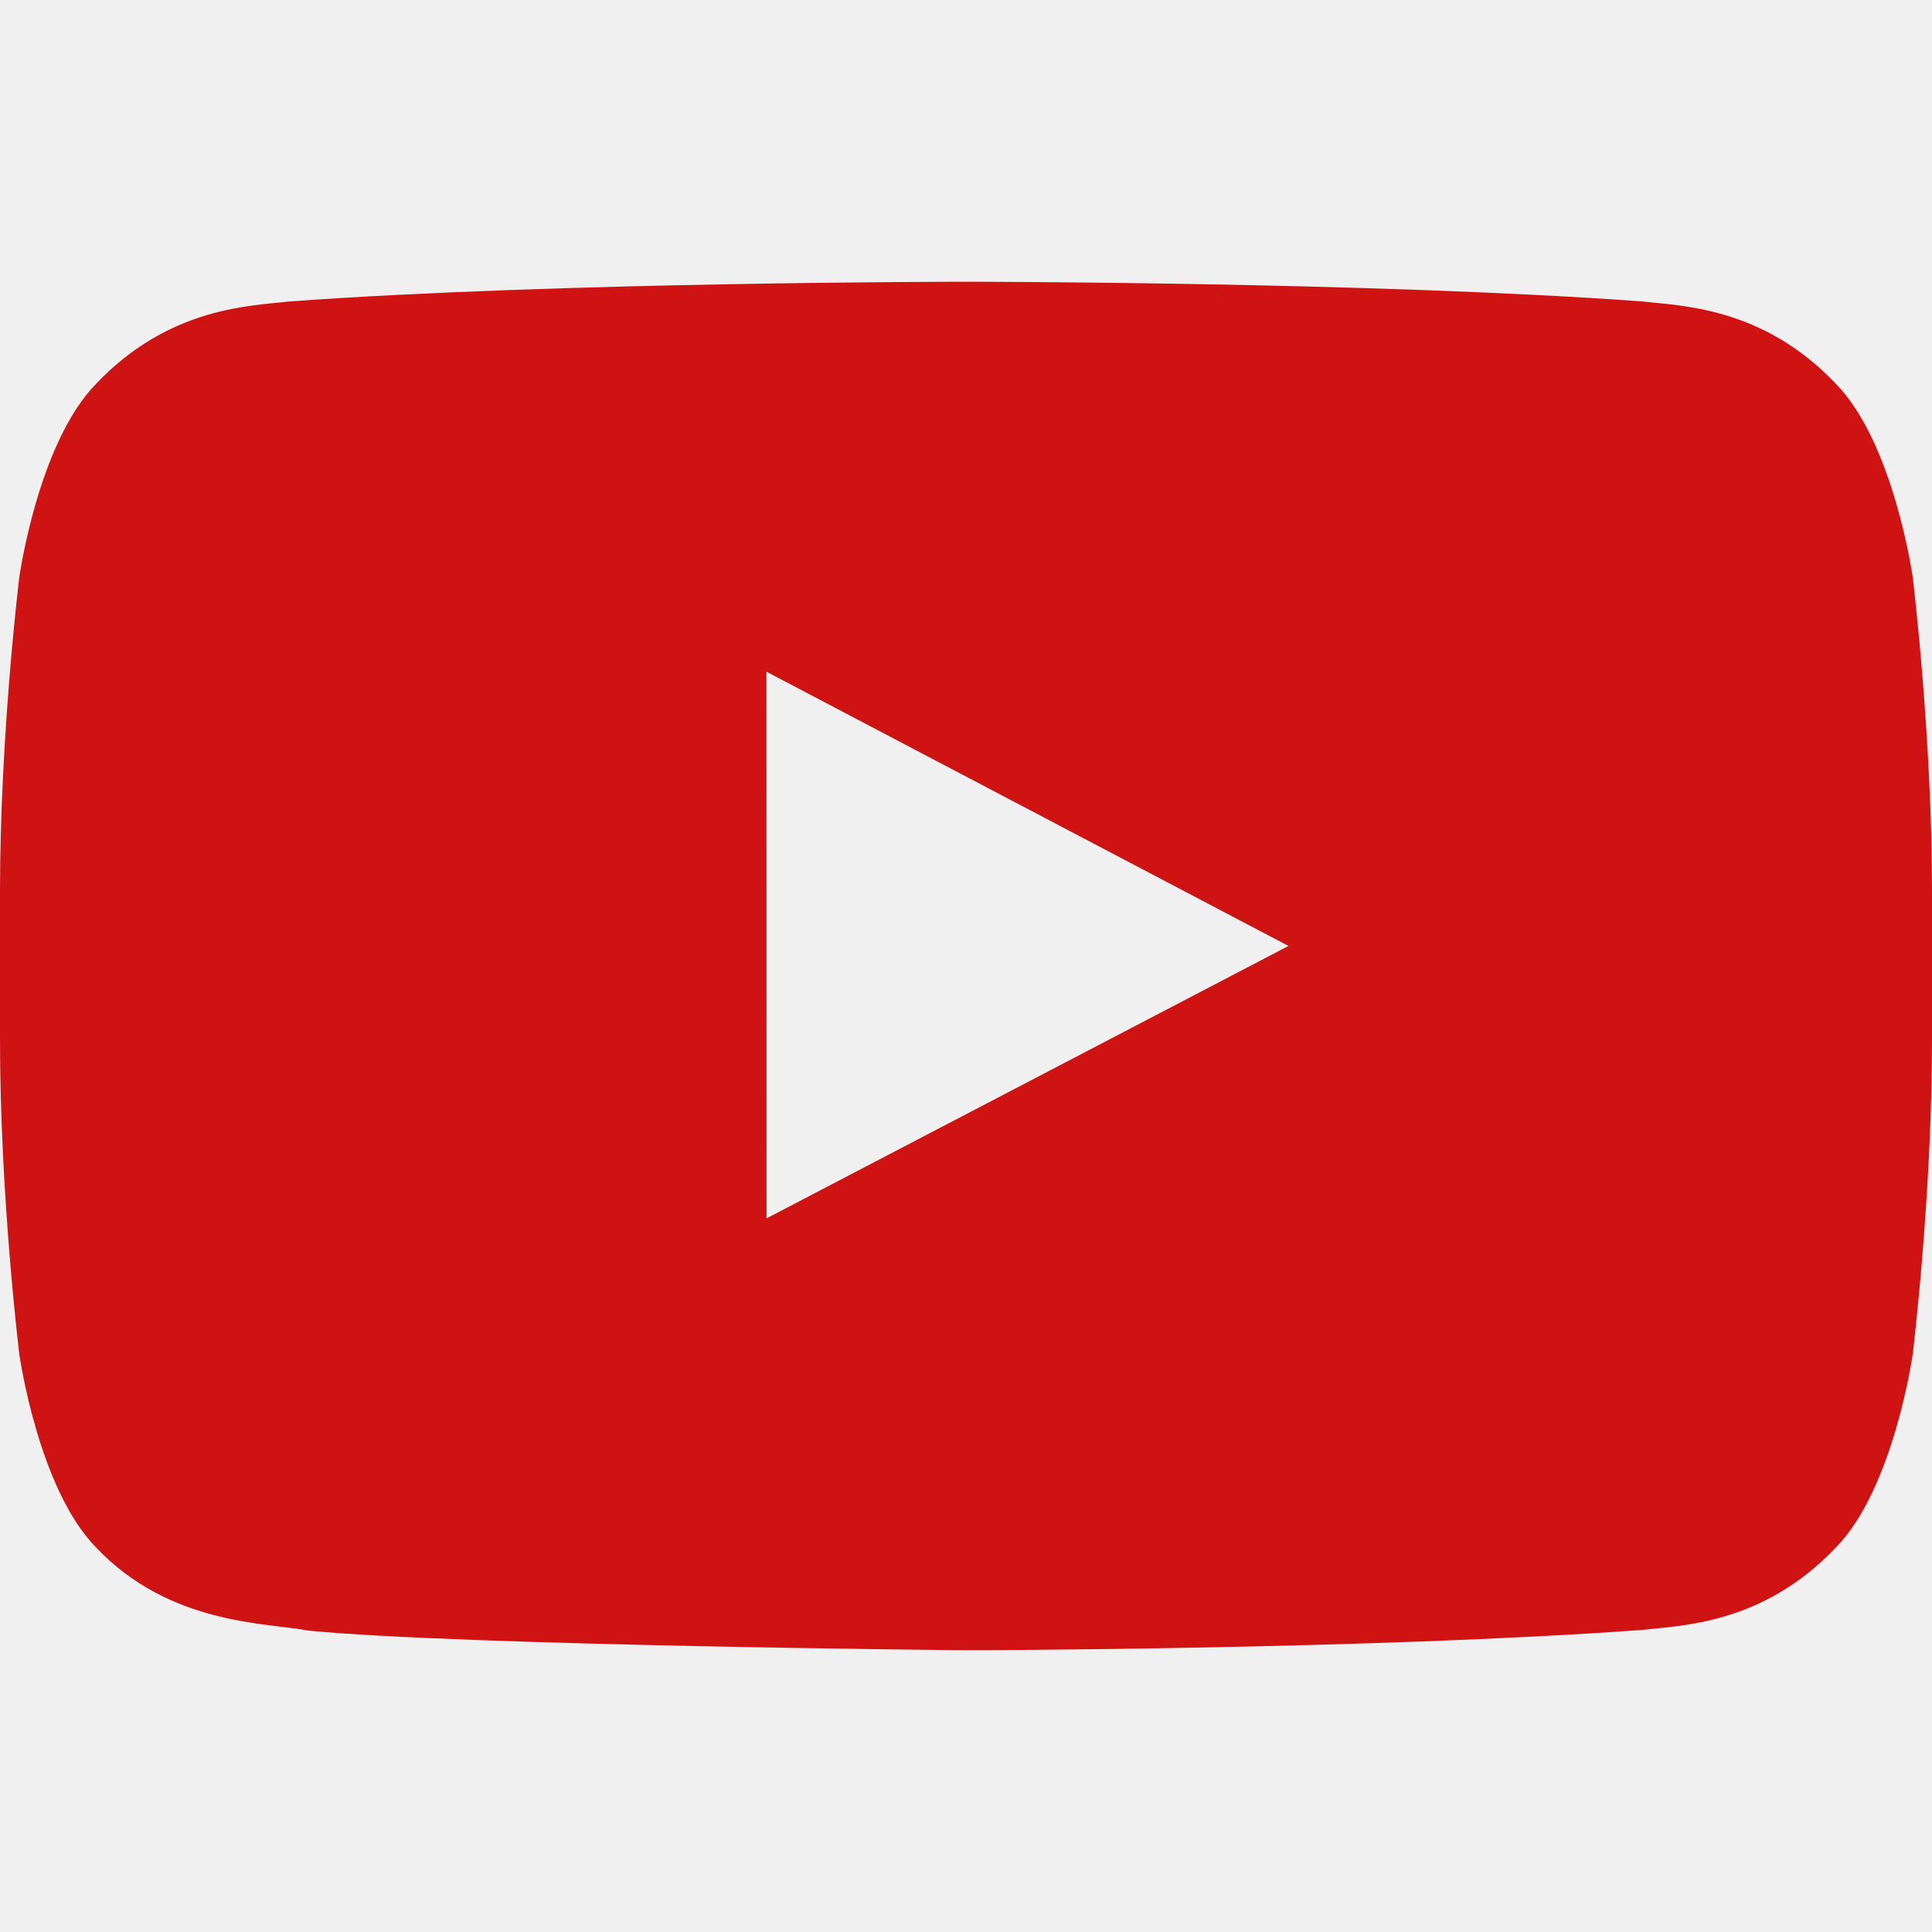
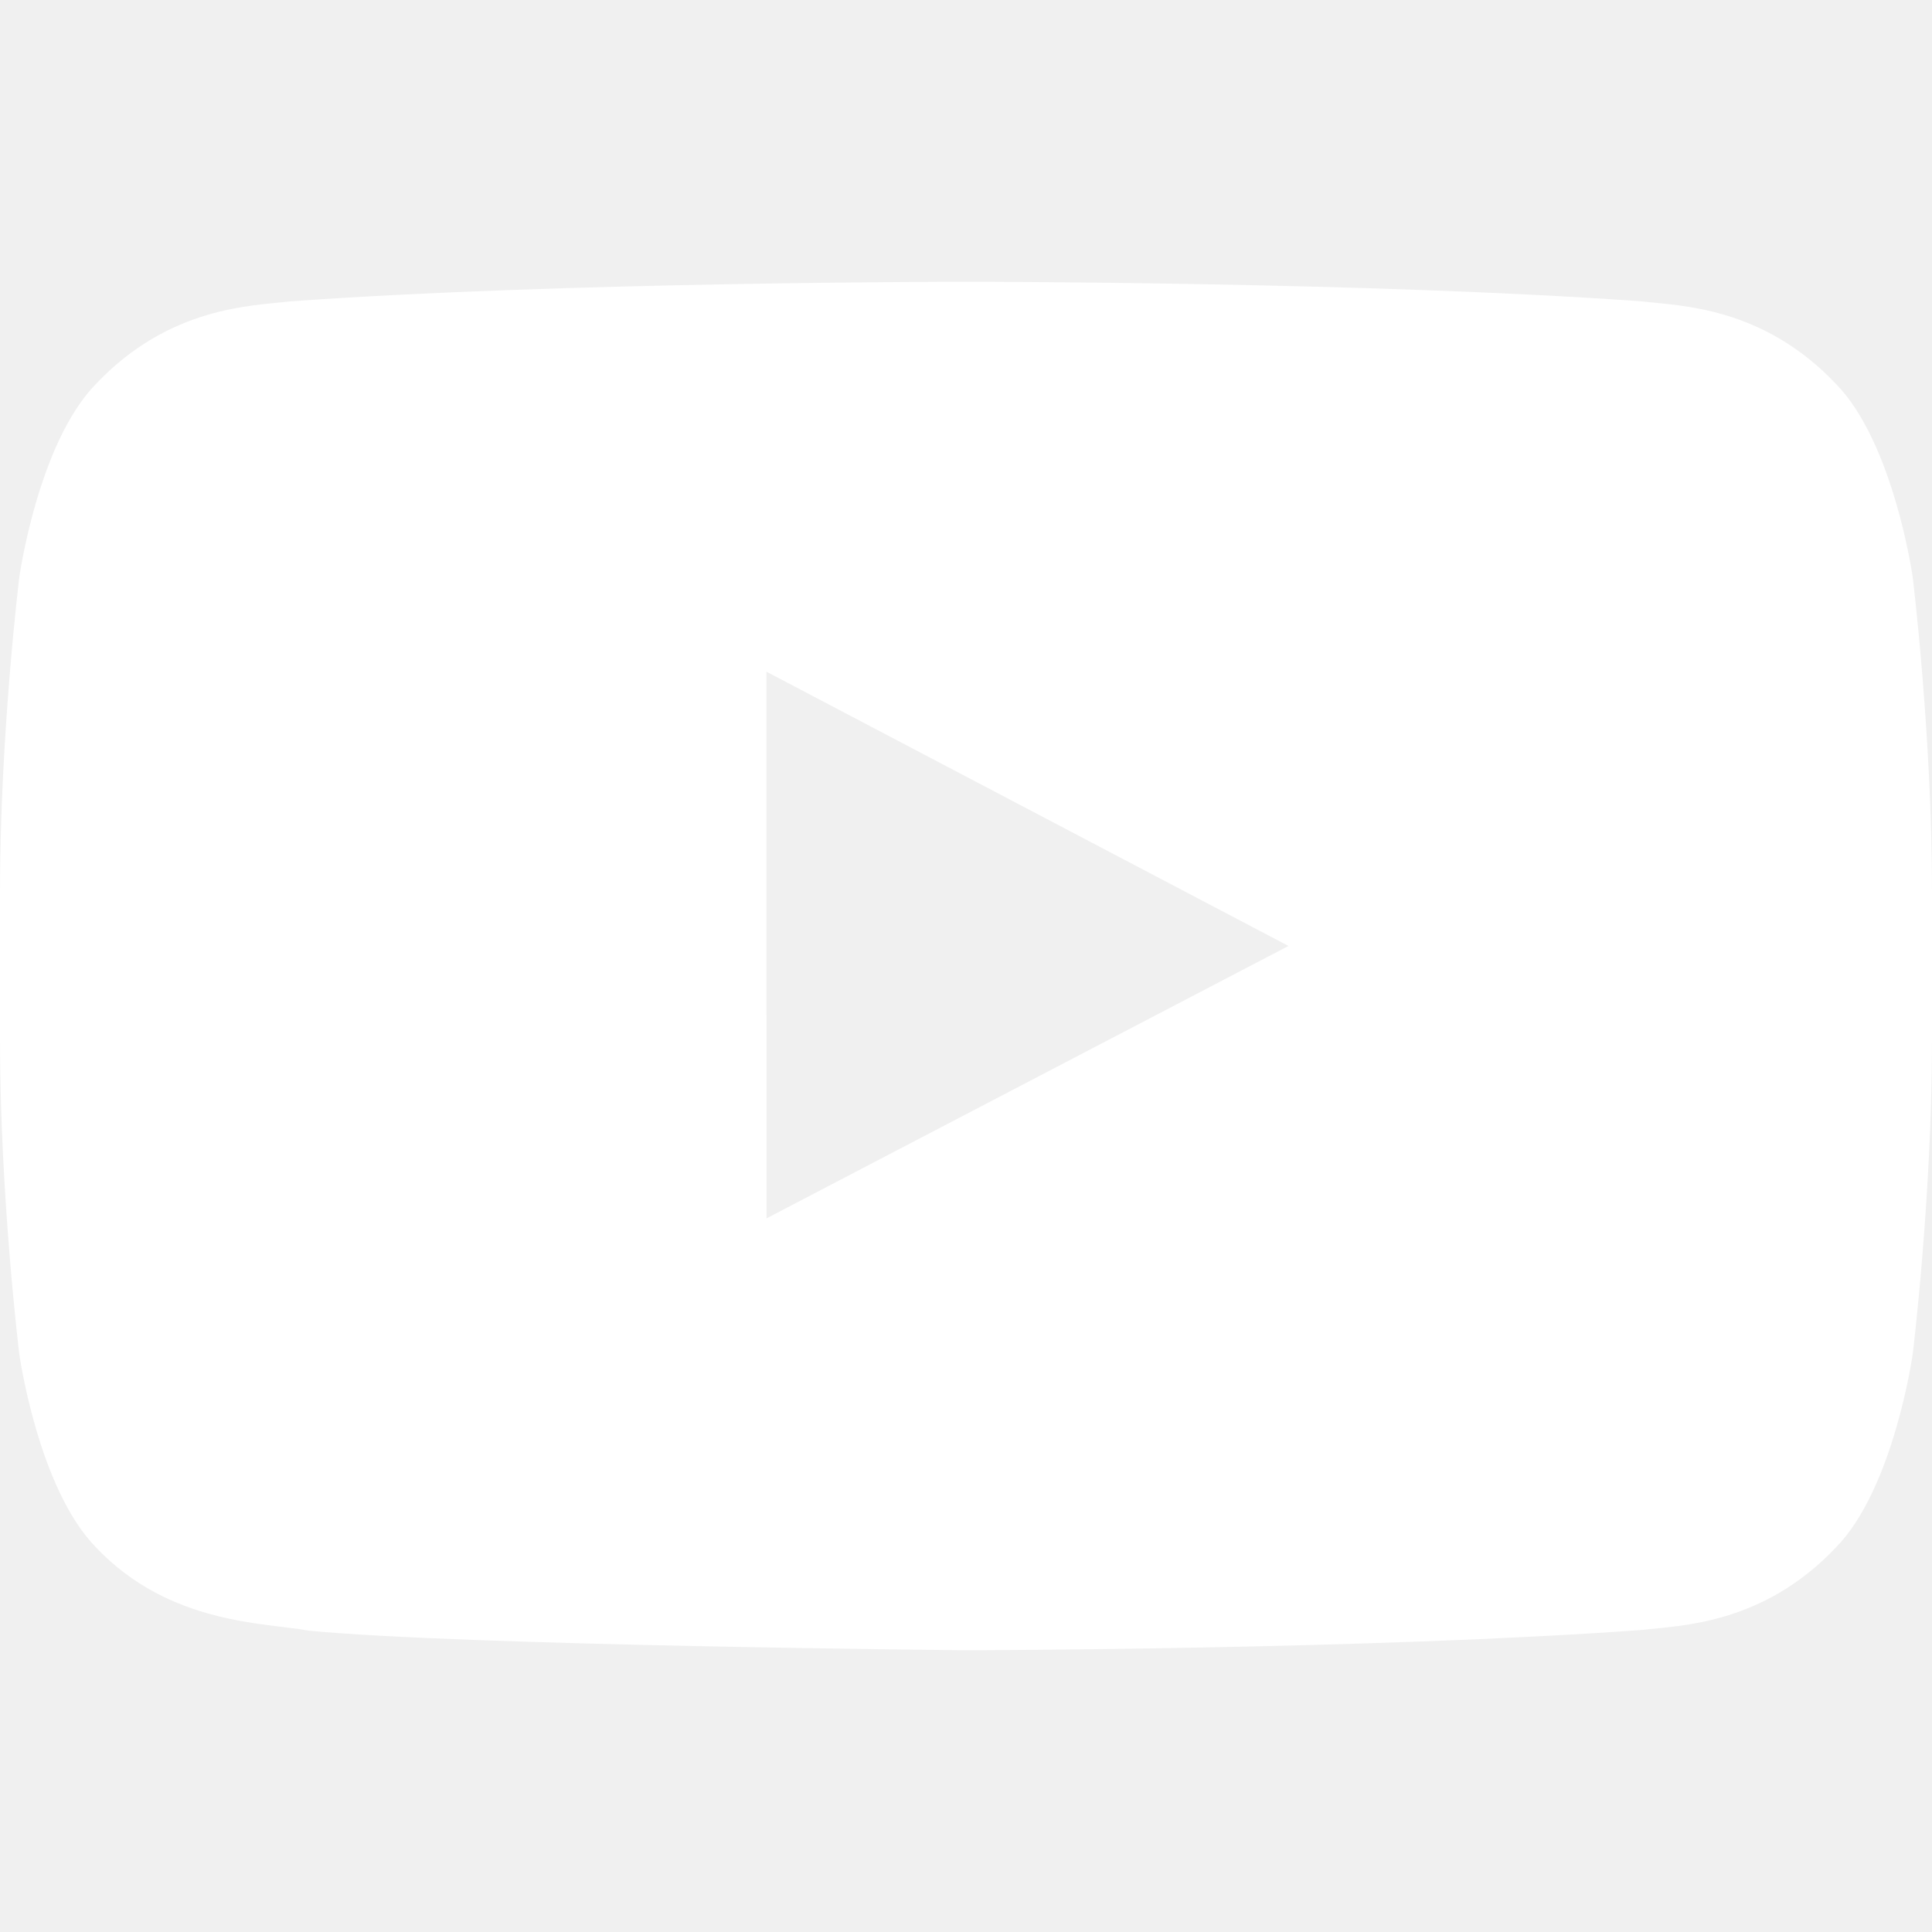
<svg xmlns="http://www.w3.org/2000/svg" width="800px" height="800px" viewBox="0 -7 48 48" version="1.1">
  <defs>

</defs>
  <g id="Icons" stroke="none" stroke-width="1" fill="none" fill-rule="evenodd">
-     <g id="Color-" transform="translate(-200, -368)" fill="#CE1312">
+     <g id="Color-" transform="translate(-200, -368)" fill="#FFFFFF">
      <path d="M219.044,391.27 L219.042,377.688 L232.012,384.502 L219.044,391.27 Z M247.52,375.334 C247.52,375.334 247.05,372.003 245.612,370.536 C243.786,368.61 241.74,368.601 240.803,368.489 C234.086,368 224.011,368 224.011,368 L223.989,368 C223.989,368 213.914,368 207.197,368.489 C206.258,368.601 204.214,368.61 202.387,370.536 C200.948,372.003 200.48,375.334 200.48,375.334 C200.48,375.334 200,379.247 200,383.158 L200,386.826 C200,390.738 200.48,394.649 200.48,394.649 C200.48,394.649 200.948,397.98 202.387,399.447 C204.214,401.373 206.612,401.313 207.68,401.514 C211.52,401.885 224,402 224,402 C224,402 234.086,401.985 240.803,401.495 C241.74,401.382 243.786,401.373 245.612,399.447 C247.05,397.98 247.52,394.649 247.52,394.649 C247.52,394.649 248,390.738 248,386.826 L248,383.158 C248,379.247 247.52,375.334 247.52,375.334 L247.52,375.334 Z" id="Youtube">

</path>
    </g>
  </g>
</svg>
